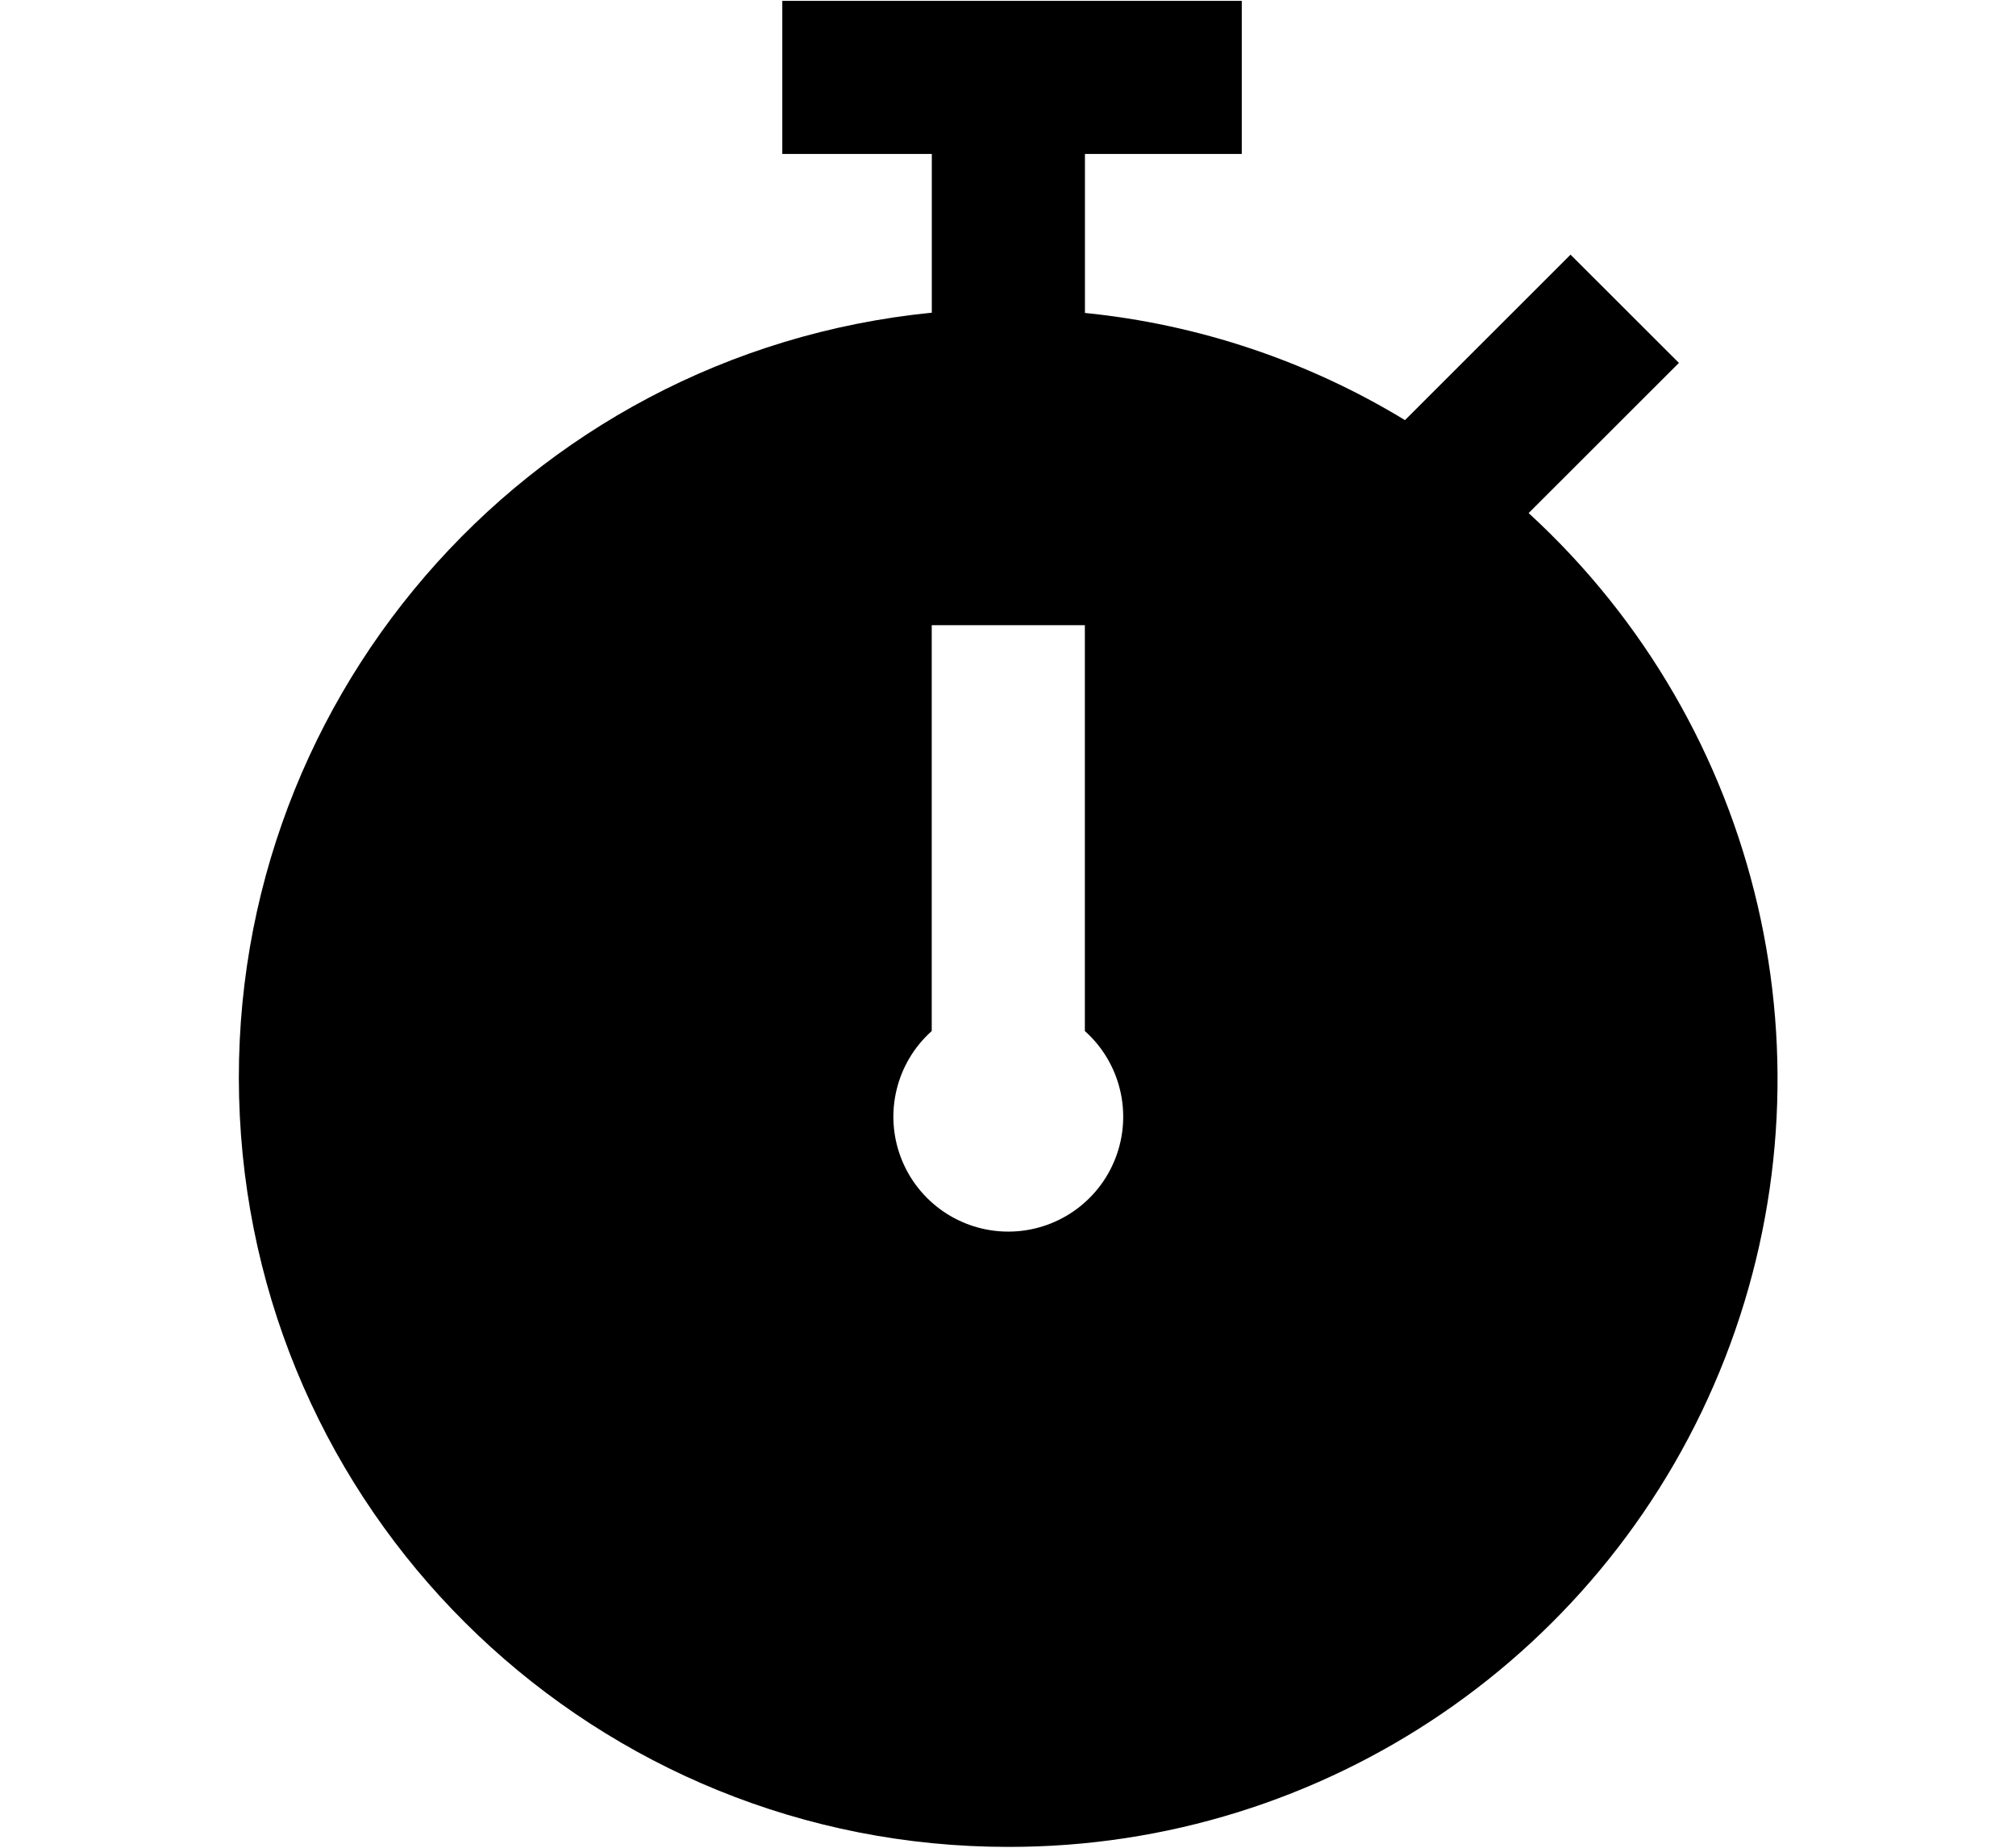
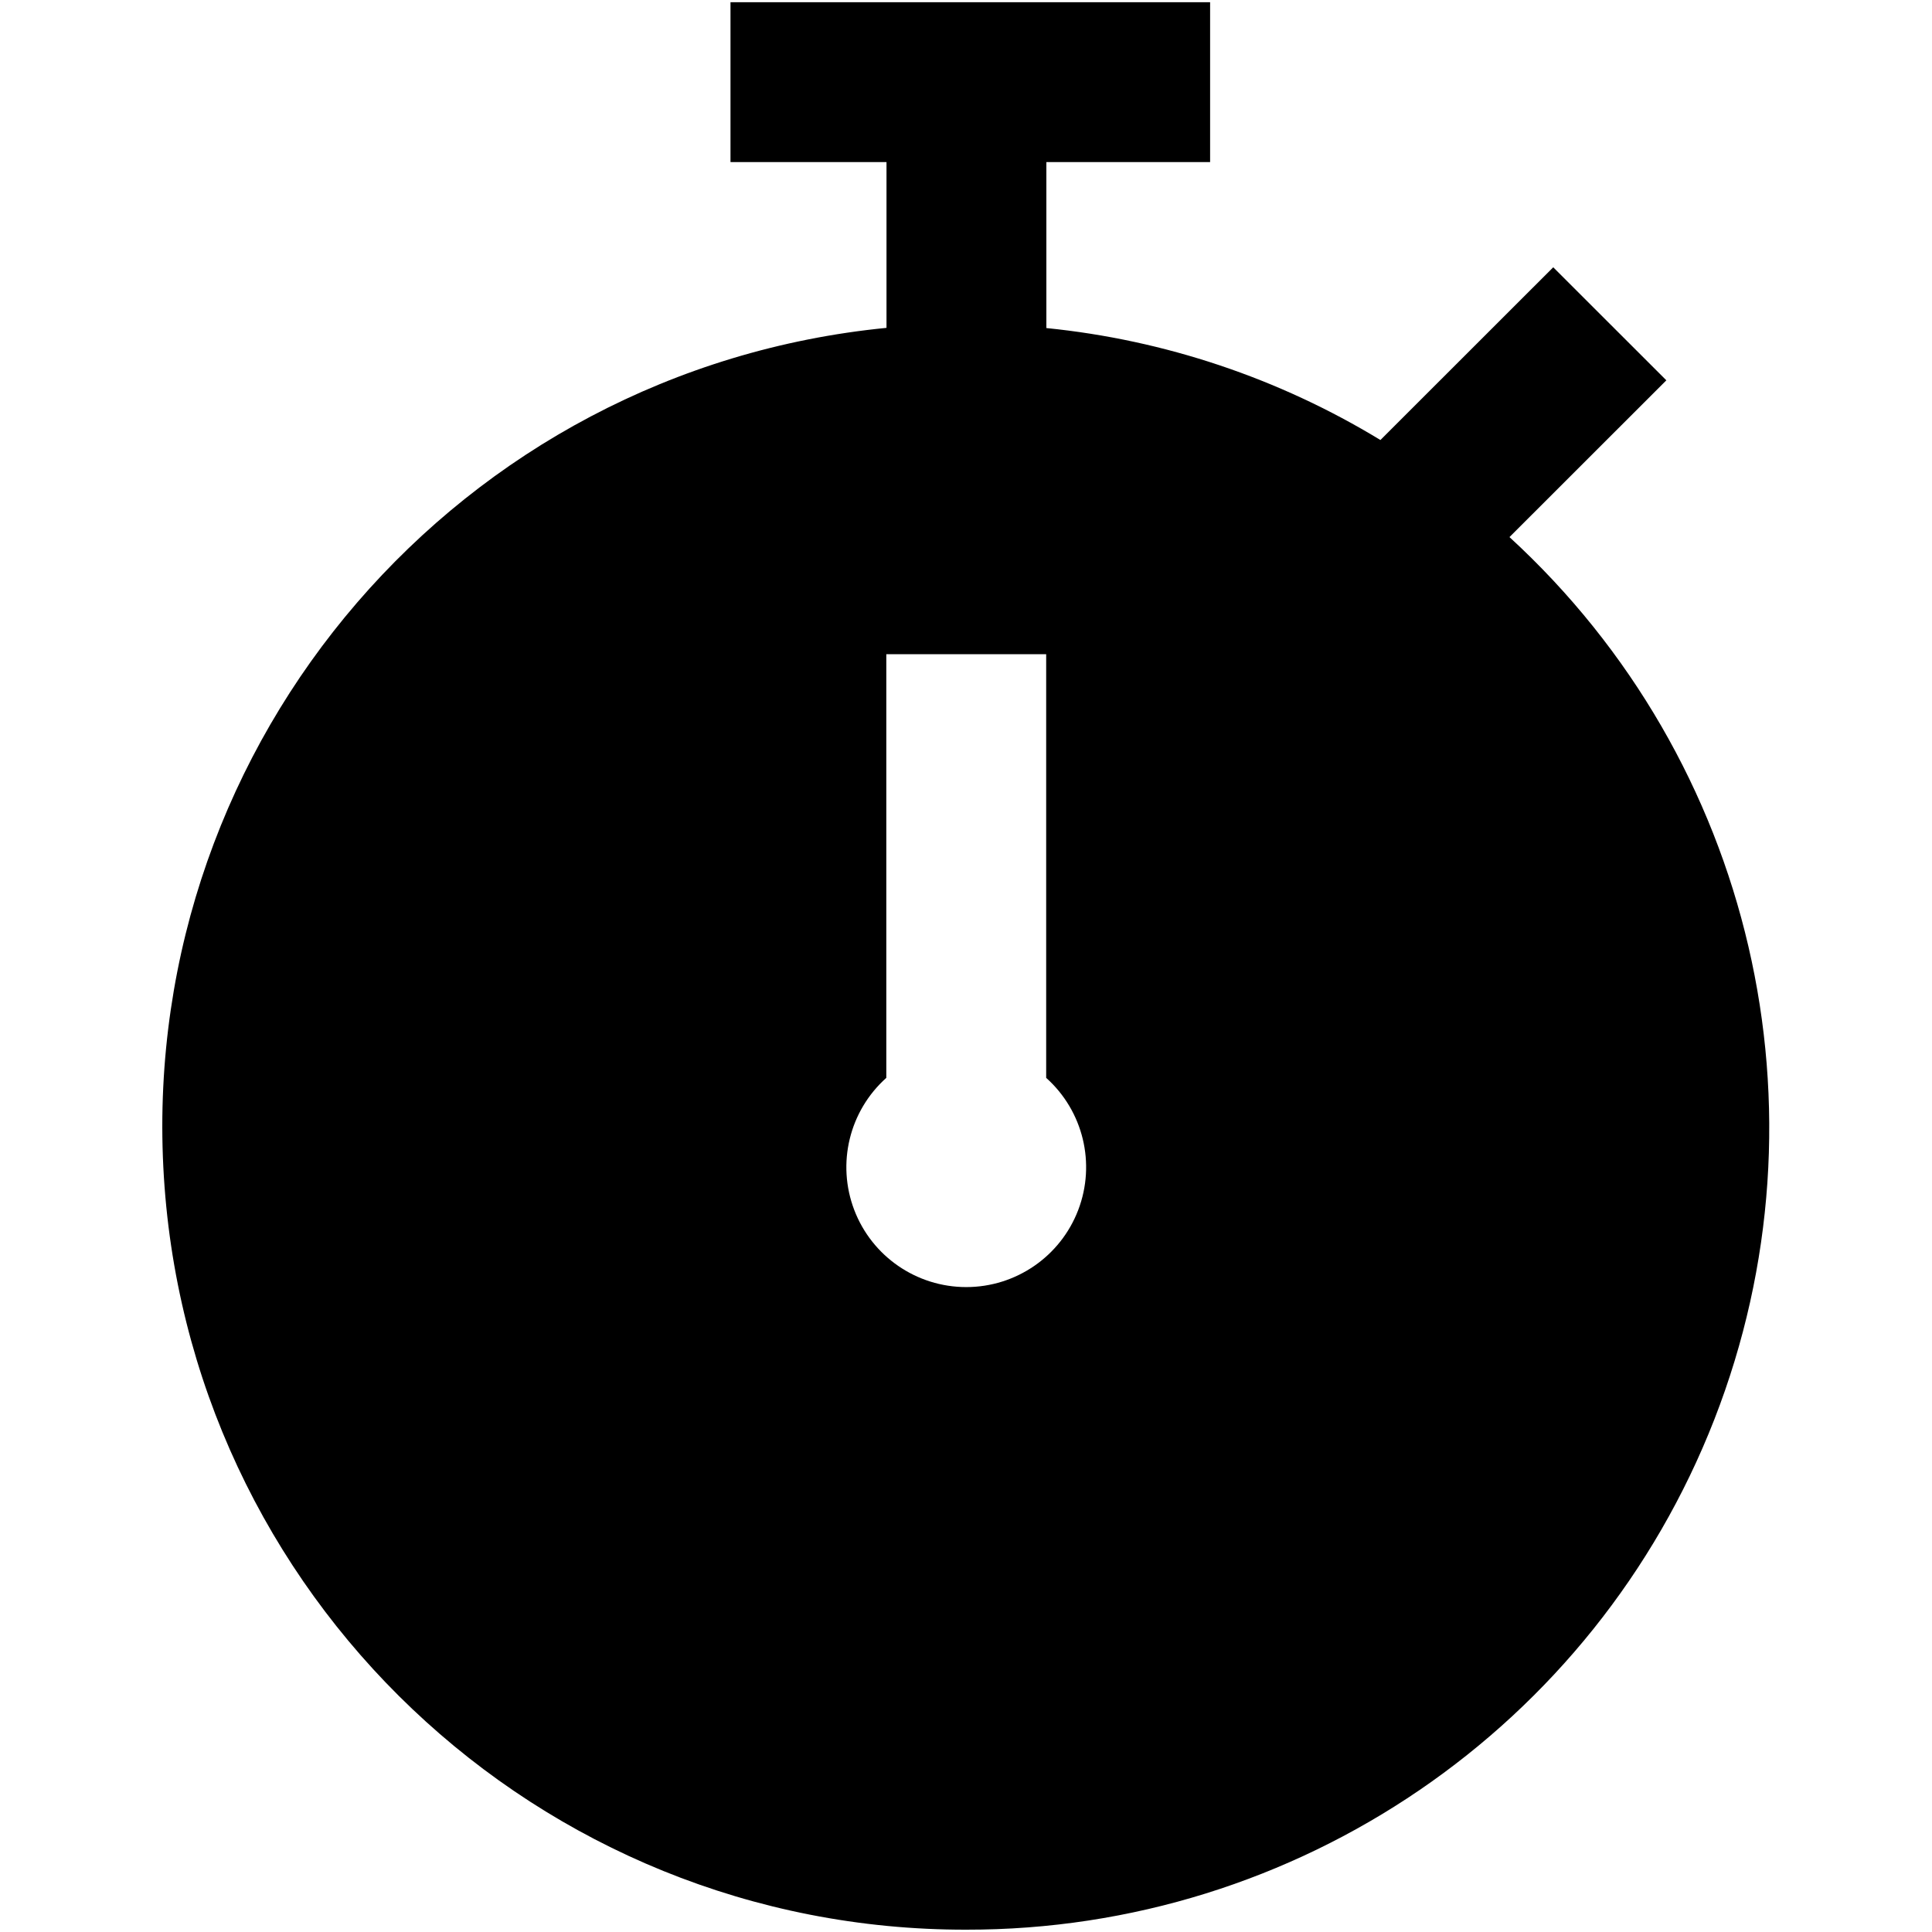
- <svg xmlns="http://www.w3.org/2000/svg" width="24" height="22">
+ <svg xmlns="http://www.w3.org/2000/svg" width="20" height="20">
  <g>
-     <path id="svg_1" d="m12.004,21.99a9.143,9.143 0 0 0 6.194,-15.881l1.789,-1.788l-1.29,-1.289l-1.971,1.97a9.078,9.078 0 0 0 -3.81,-1.276l0,-1.893l1.867,0l0,-1.823l-5.47,0l0,1.823l1.78,0l0,1.89a9.156,9.156 0 0 0 0.912,18.267zm-0.912,-9.714l0,-4.832l1.823,0l0,4.832a1.368,1.368 0 1 1 -1.823,0z" />
+     <path d="m10.003,19.976a8.3,8.3 0 0 0 5.623,-14.416l1.624,-1.623l-1.171,-1.17l-1.789,1.788a8.241,8.241 0 0 0 -3.458,-1.159l0,-1.718l1.695,0l0,-1.655l-4.965,0l0,1.655l1.615,0l0,1.716a8.311,8.311 0 0 0 0.828,16.582l-0,0zm-0.828,-8.818l0,-4.386l1.655,0l0,4.386a1.241,1.241 0 1 1 -1.655,0z" id="svg_1" />
  </g>
</svg>
